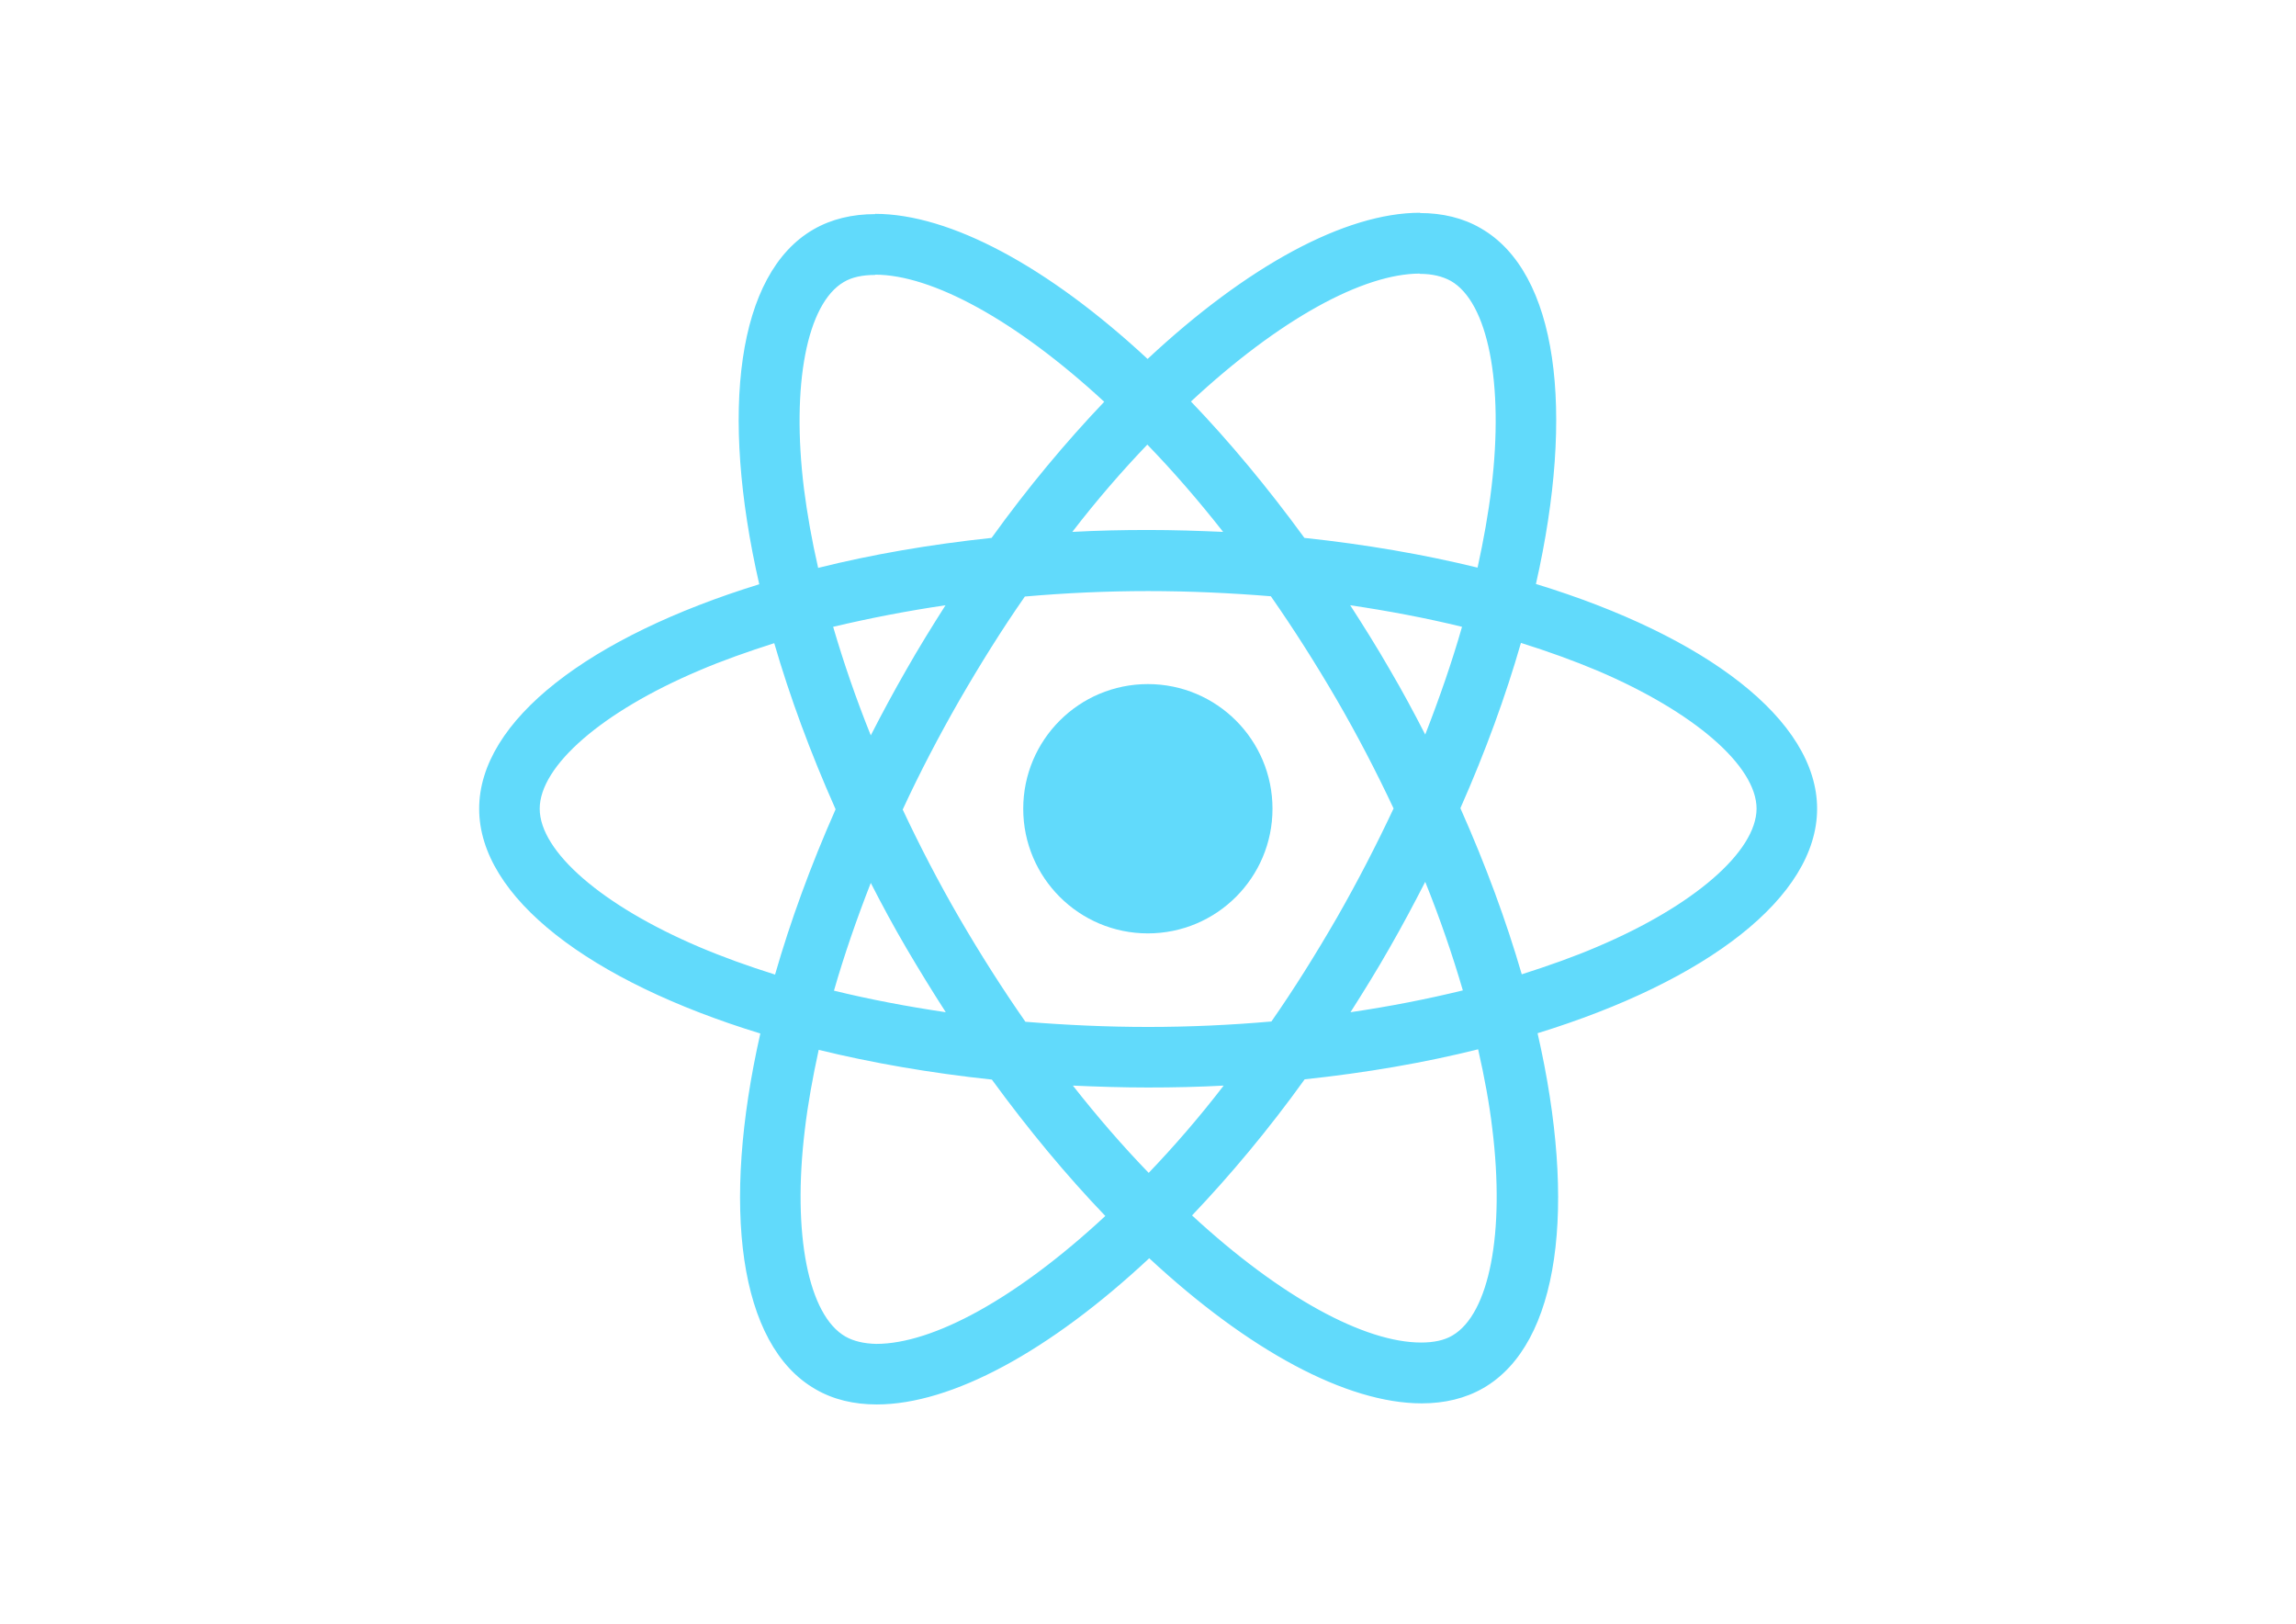
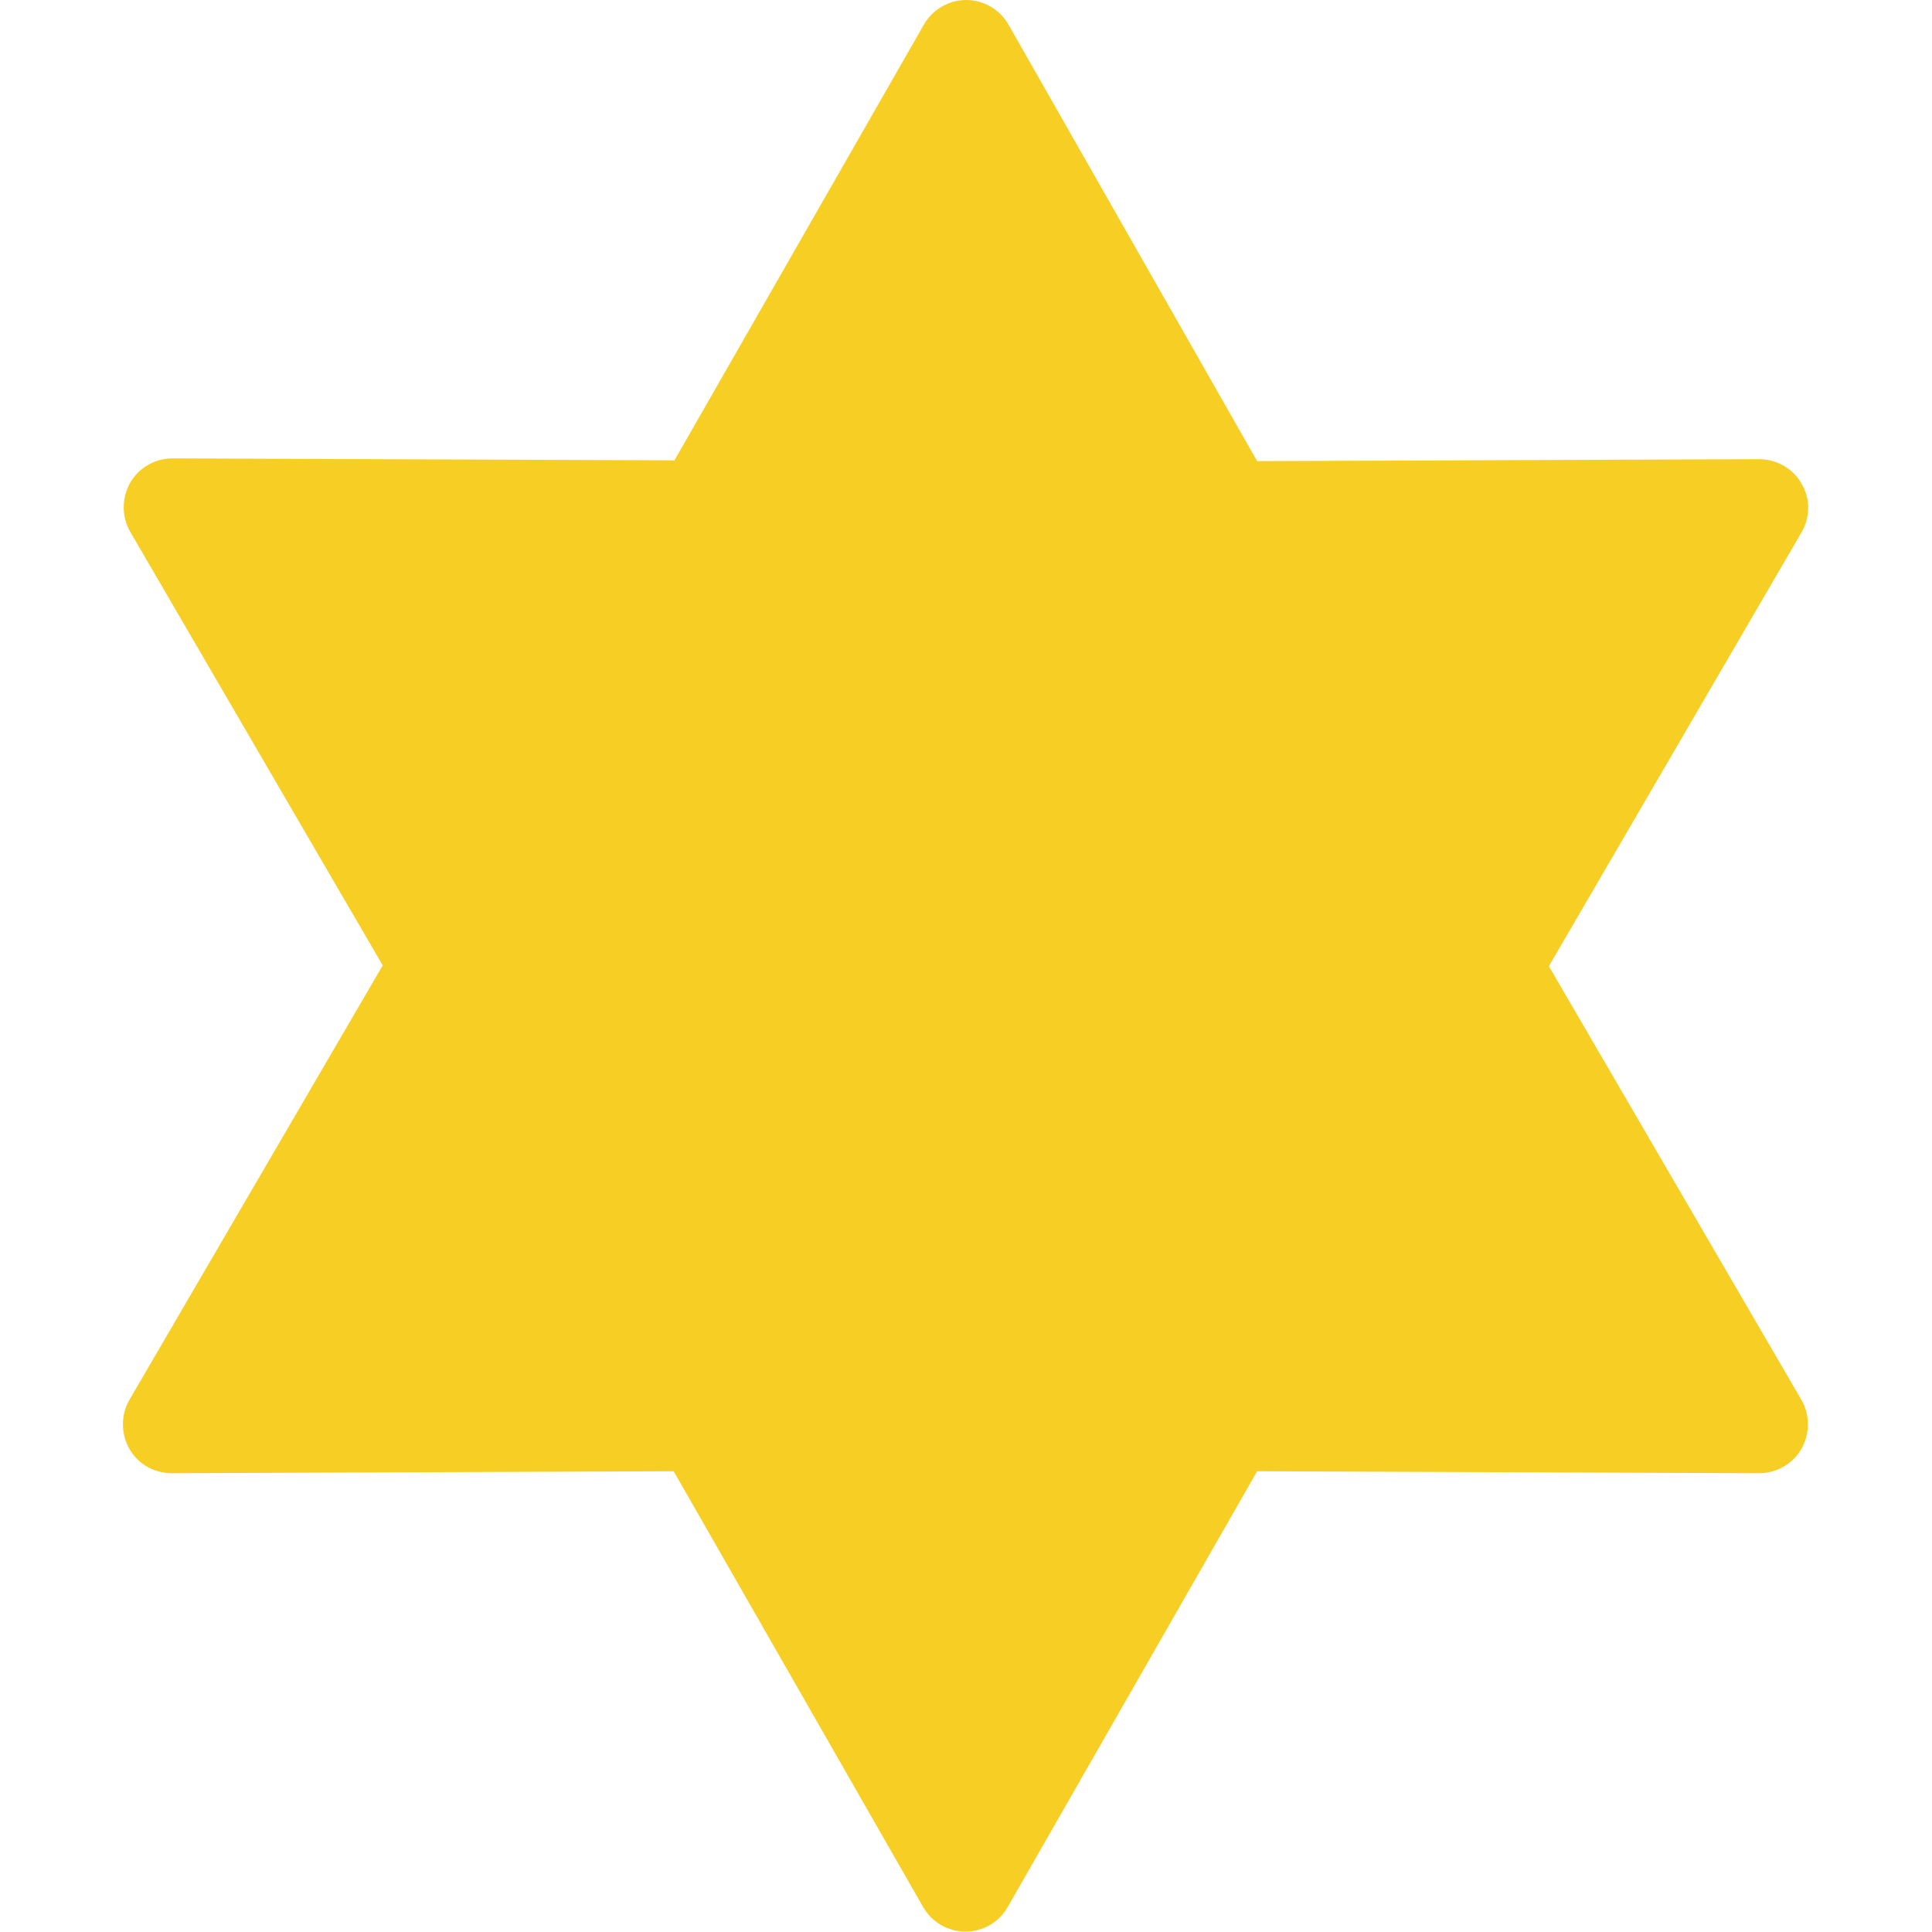
- <svg xmlns="http://www.w3.org/2000/svg" viewBox="0 0 841.9 595.3">
-   <g fill="#61DAFB">
-     <path d="M666.3 296.5c0-32.5-40.7-63.3-103.1-82.4 14.4-63.6 8-114.2-20.2-130.4-6.5-3.8-14.1-5.6-22.4-5.6v22.3c4.6 0 8.3.9 11.4 2.6 13.6 7.8 19.5 37.5 14.9 75.7-1.1 9.4-2.9 19.3-5.1 29.4-19.6-4.8-41-8.5-63.5-10.9-13.5-18.5-27.5-35.3-41.6-50 32.6-30.3 63.2-46.9 84-46.9V78c-27.5 0-63.5 19.6-99.9 53.6-36.4-33.8-72.4-53.2-99.9-53.2v22.3c20.7 0 51.4 16.5 84 46.6-14 14.7-28 31.4-41.3 49.9-22.6 2.4-44 6.1-63.6 11-2.3-10-4-19.7-5.2-29-4.7-38.2 1.1-67.9 14.6-75.8 3-1.8 6.9-2.6 11.5-2.6V78.5c-8.4 0-16 1.8-22.6 5.6-28.1 16.2-34.4 66.7-19.9 130.1-62.2 19.2-102.7 49.9-102.7 82.3 0 32.5 40.7 63.3 103.1 82.4-14.4 63.6-8 114.2 20.2 130.4 6.5 3.8 14.1 5.6 22.5 5.6 27.5 0 63.5-19.6 99.9-53.6 36.4 33.8 72.4 53.2 99.9 53.2 8.4 0 16-1.8 22.6-5.6 28.1-16.2 34.4-66.7 19.9-130.1 62-19.1 102.5-49.9 102.5-82.3zm-130.2-66.7c-3.7 12.9-8.3 26.2-13.5 39.5-4.1-8-8.4-16-13.1-24-4.6-8-9.5-15.8-14.4-23.4 14.2 2.1 27.9 4.7 41 7.9zm-45.8 106.5c-7.8 13.5-15.8 26.3-24.1 38.2-14.9 1.3-30 2-45.2 2-15.1 0-30.2-.7-45-1.9-8.3-11.9-16.4-24.6-24.2-38-7.6-13.1-14.5-26.4-20.8-39.8 6.2-13.4 13.2-26.8 20.7-39.9 7.8-13.5 15.8-26.3 24.1-38.2 14.9-1.3 30-2 45.2-2 15.1 0 30.2.7 45 1.9 8.3 11.9 16.4 24.6 24.2 38 7.6 13.1 14.5 26.4 20.8 39.8-6.3 13.4-13.2 26.8-20.7 39.9zm32.3-13c5.4 13.4 10 26.8 13.8 39.8-13.1 3.2-26.9 5.9-41.2 8 4.9-7.7 9.8-15.6 14.4-23.7 4.6-8 8.9-16.1 13-24.1zM421.2 430c-9.3-9.6-18.6-20.3-27.8-32 9 .4 18.2.7 27.5.7 9.4 0 18.7-.2 27.8-.7-9 11.7-18.3 22.4-27.5 32zm-74.4-58.9c-14.2-2.1-27.9-4.7-41-7.9 3.7-12.9 8.3-26.2 13.5-39.5 4.1 8 8.4 16 13.1 24 4.7 8 9.5 15.8 14.4 23.4zM420.7 163c9.3 9.6 18.6 20.3 27.8 32-9-.4-18.2-.7-27.5-.7-9.4 0-18.7.2-27.8.7 9-11.7 18.3-22.4 27.5-32zm-74 58.9c-4.9 7.7-9.8 15.6-14.4 23.7-4.6 8-8.9 16-13 24-5.4-13.4-10-26.8-13.8-39.8 13.1-3.1 26.9-5.8 41.2-7.9zm-90.5 125.2c-35.4-15.1-58.3-34.9-58.3-50.6 0-15.7 22.9-35.6 58.3-50.6 8.6-3.7 18-7 27.7-10.1 5.7 19.6 13.2 40 22.5 60.9-9.2 20.8-16.6 41.1-22.2 60.6-9.9-3.1-19.3-6.5-28-10.2zM310 490c-13.6-7.8-19.5-37.5-14.9-75.7 1.1-9.4 2.9-19.3 5.1-29.4 19.6 4.8 41 8.5 63.5 10.9 13.5 18.5 27.5 35.3 41.6 50-32.6 30.3-63.2 46.9-84 46.9-4.5-.1-8.3-1-11.3-2.7zm237.2-76.2c4.7 38.2-1.1 67.9-14.6 75.8-3 1.8-6.9 2.6-11.5 2.6-20.7 0-51.4-16.5-84-46.6 14-14.7 28-31.4 41.3-49.9 22.6-2.4 44-6.1 63.6-11 2.3 10.1 4.1 19.8 5.2 29.1zm38.5-66.7c-8.6 3.7-18 7-27.7 10.1-5.7-19.6-13.2-40-22.5-60.9 9.2-20.8 16.6-41.1 22.2-60.6 9.9 3.1 19.3 6.5 28.1 10.2 35.4 15.1 58.3 34.9 58.3 50.6-.1 15.7-23 35.6-58.4 50.6zM320.8 78.4z" />
-     <circle cx="420.9" cy="296.5" r="45.7" />
-     <path d="M520.5 78.1z" />
+ <svg xmlns="http://www.w3.org/2000/svg" version="1.1" id="Capa_1" x="0px" y="0px" viewBox="0 0 492.7 492.7" style="enable-background:new 0 0 492.7 492.7;" xml:space="preserve">
+   <style type="text/css">
+ 	.st0{fill:#F7CE23;}
+ </style>
+   <g>
+     <path class="st0" d="M33,369.5c2.2,3.9,6.4,6.2,10.8,6.2c0,0,0,0,0,0l128-0.5l63.6,111.1c2.2,3.9,6.4,6.3,10.8,6.3   c4.5,0,8.6-2.4,10.8-6.3l63.6-111.1l128,0.5c0,0,0,0,0,0c4.5,0,8.6-2.4,10.8-6.2c2.2-3.9,2.2-8.7,0-12.5l-64.4-110.6l64.4-110.6   c2.3-3.9,2.3-8.7,0-12.5c-2.2-3.9-6.4-6.2-10.8-6.2c0,0,0,0,0,0l-128,0.5L257.2,6.3c-2.2-3.9-6.4-6.3-10.8-6.3s-8.6,2.4-10.8,6.3   l-63.6,111.1l-128-0.5c0,0,0,0,0,0c-4.5,0-8.6,2.4-10.8,6.2c-2.2,3.9-2.2,8.7,0,12.5l64.4,110.6L33,357   C30.8,360.8,30.8,365.6,33,369.5z" />
  </g>
</svg>
